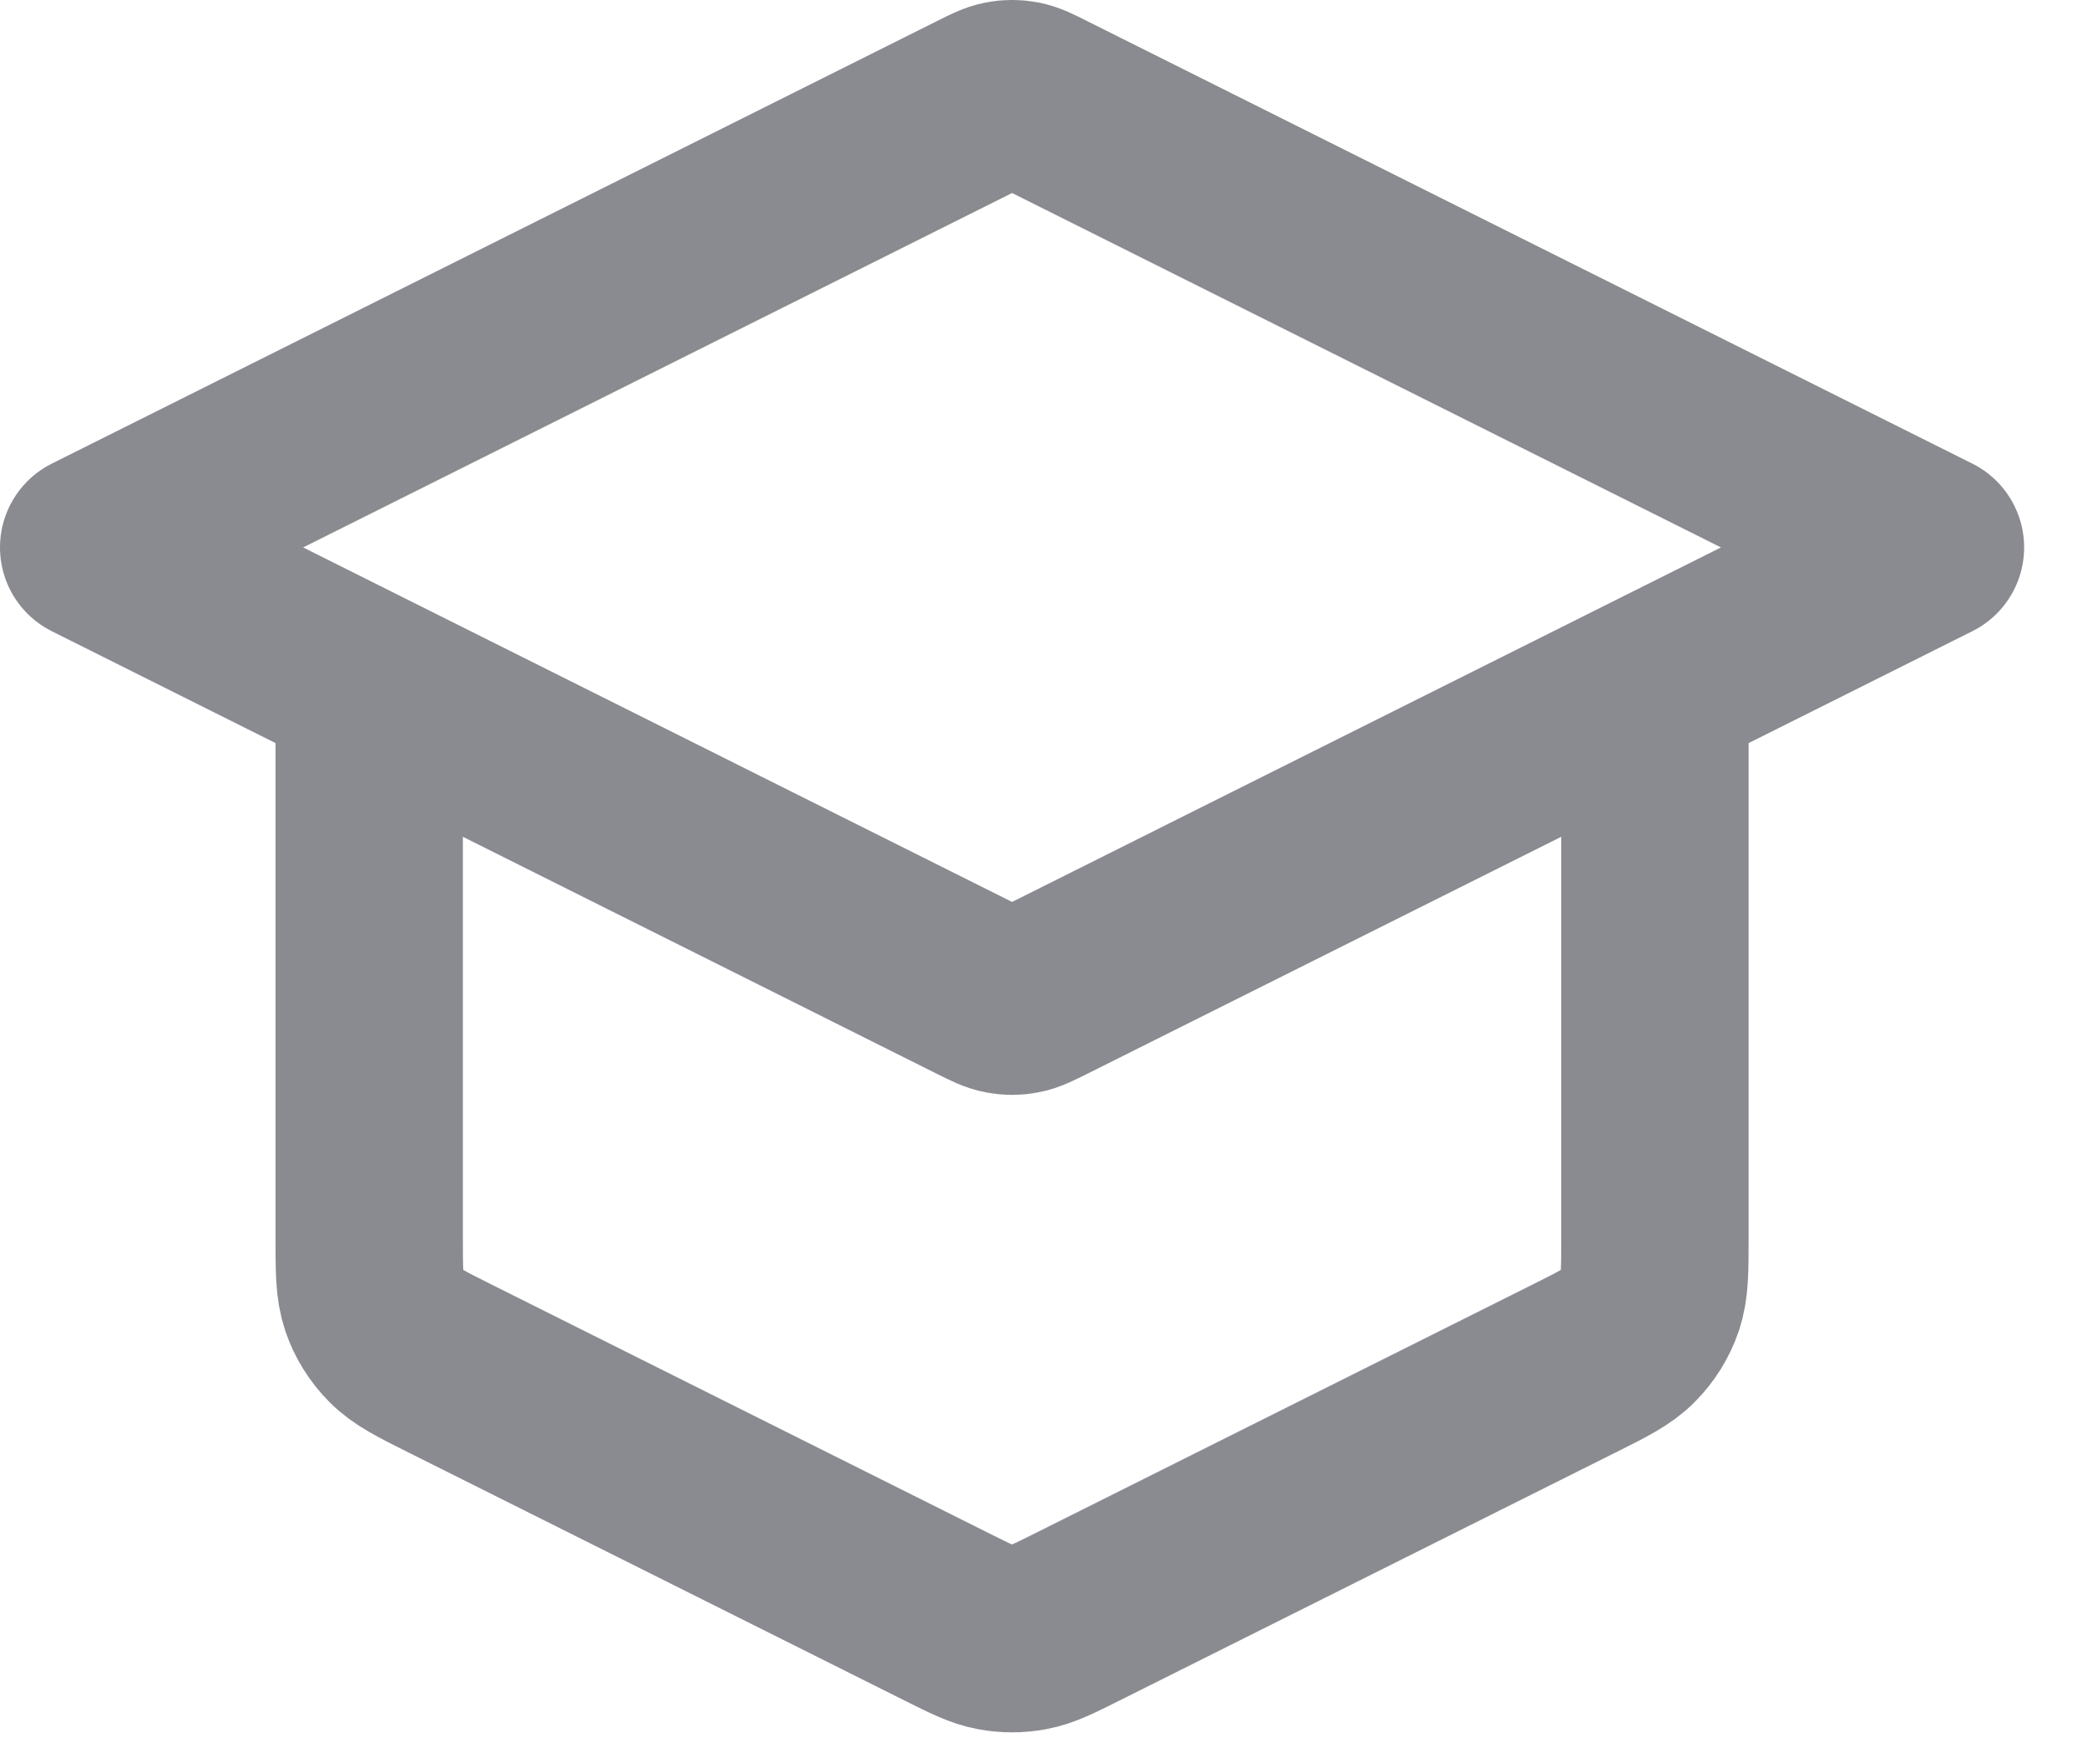
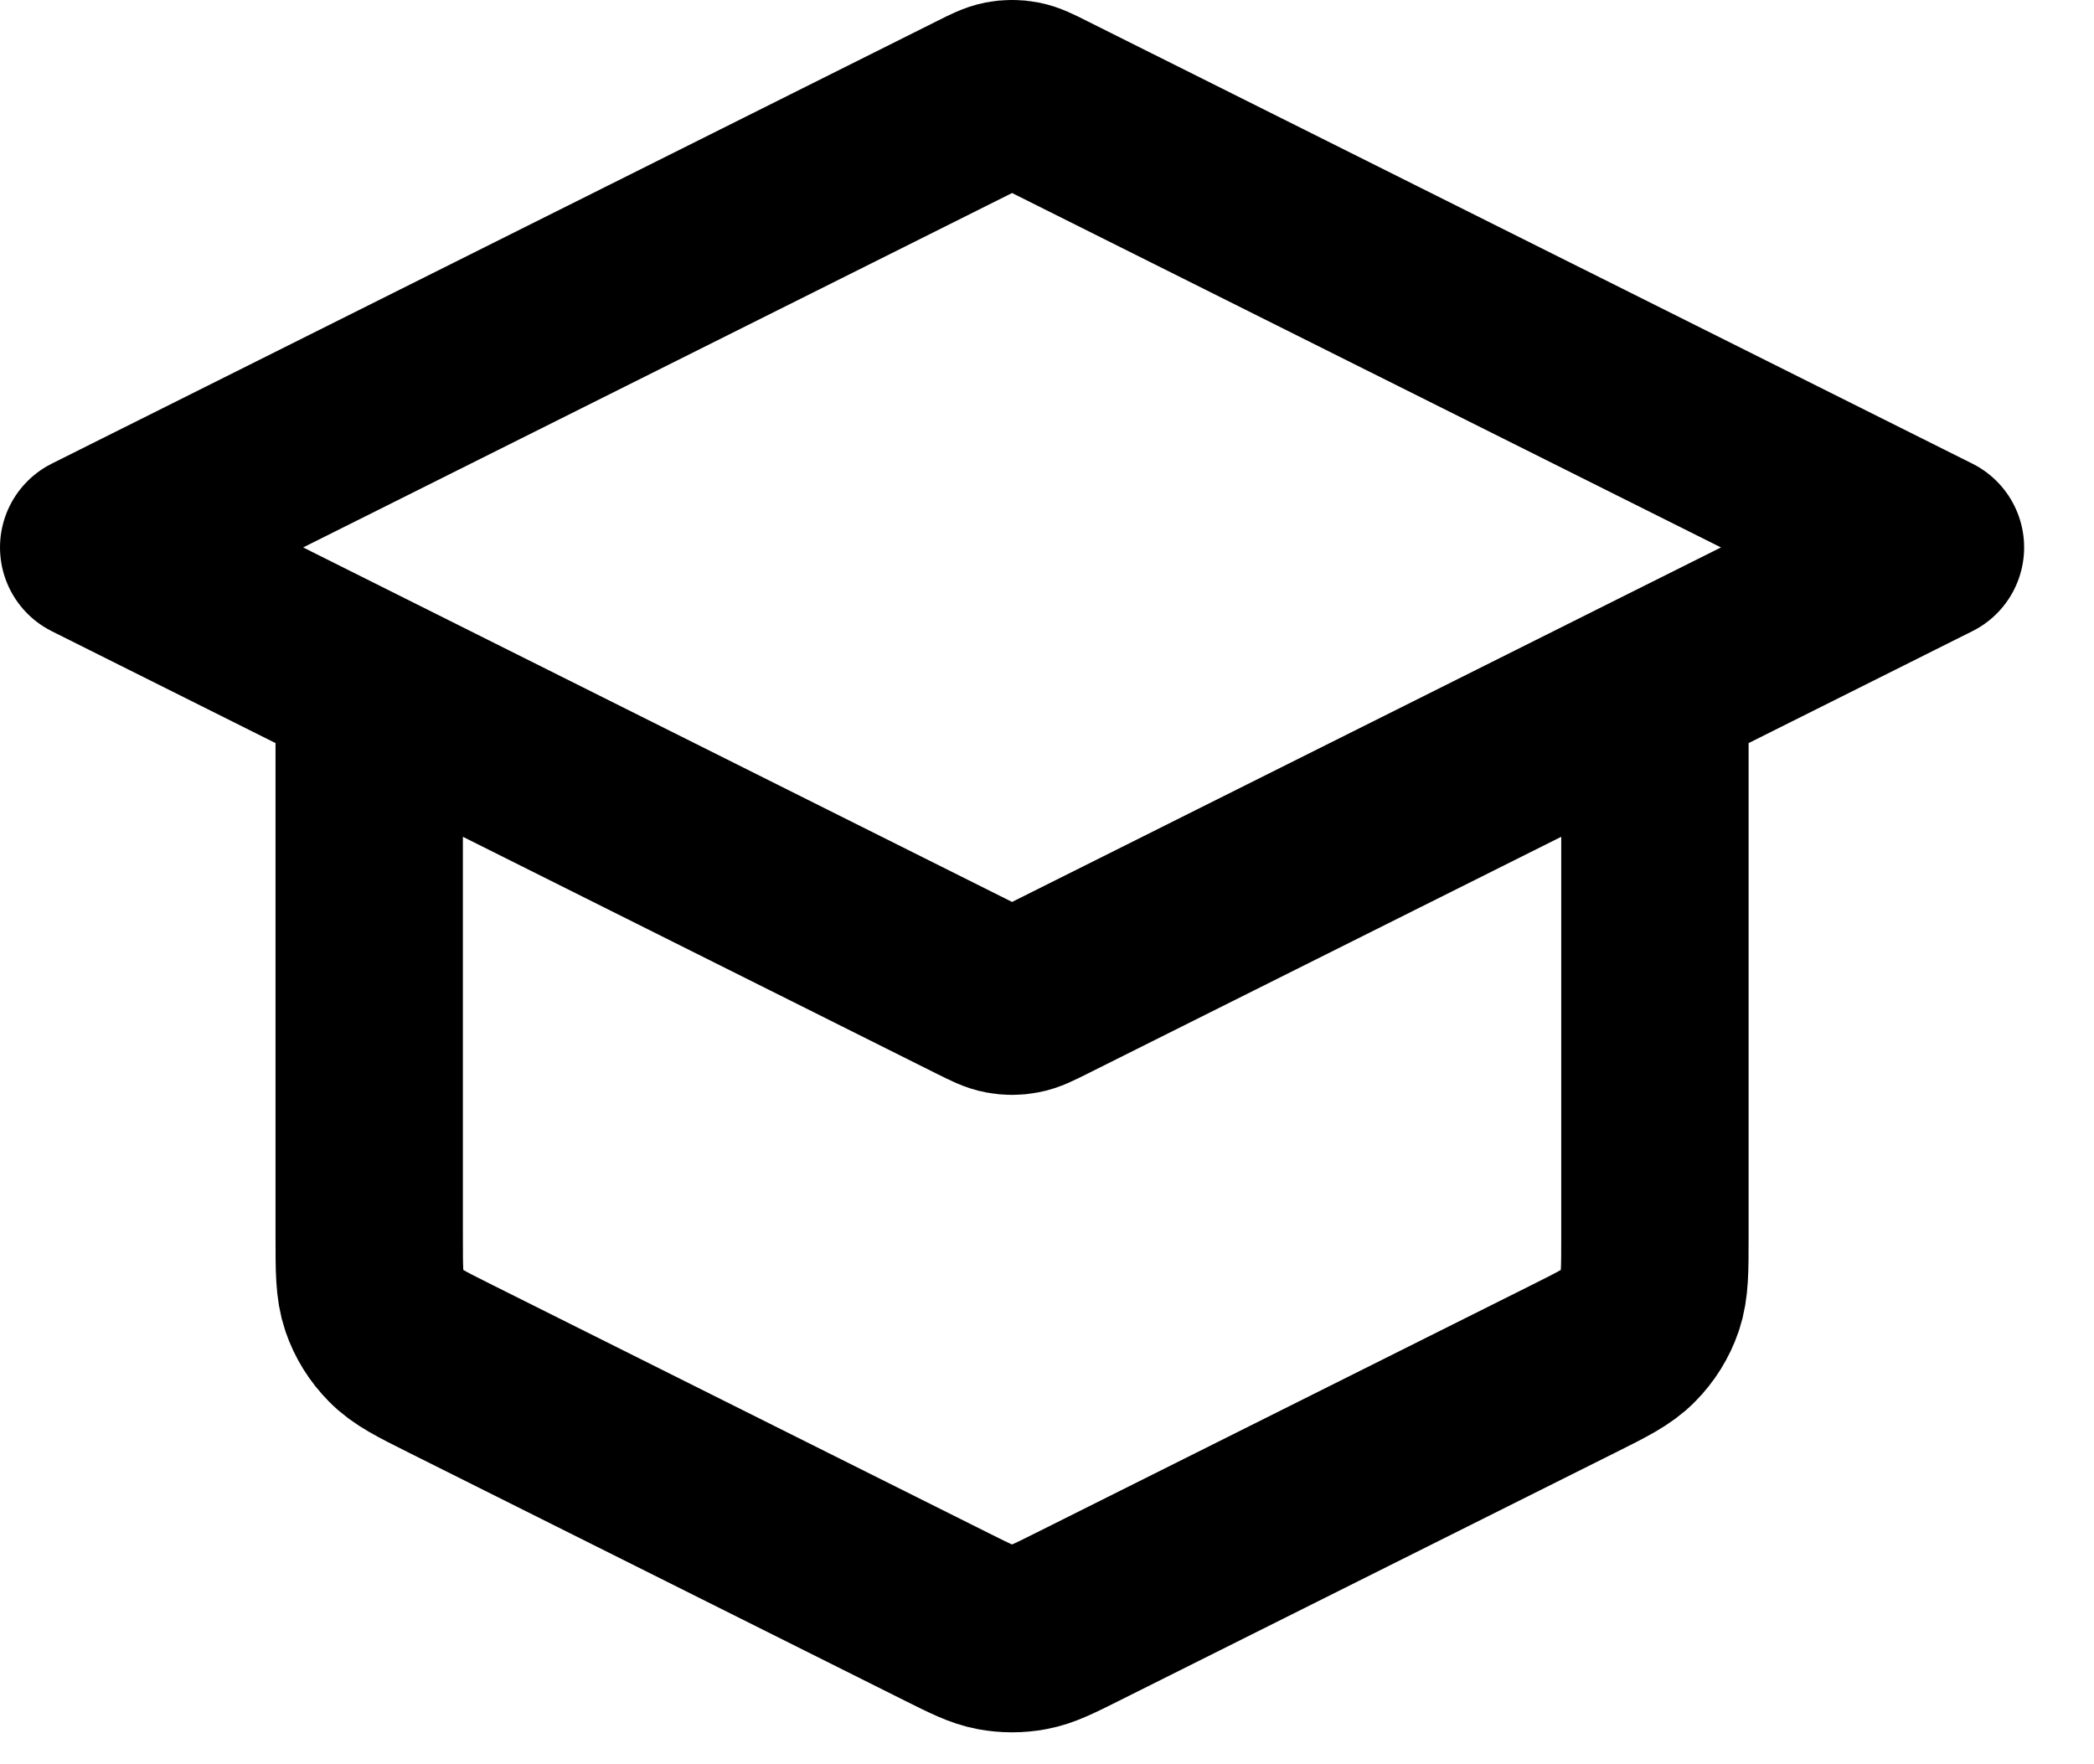
<svg xmlns="http://www.w3.org/2000/svg" width="19" height="16" viewBox="0 0 19 16" fill="none">
-   <path d="M3.35 6.217V11.226C3.35 11.525 3.35 11.675 3.395 11.807C3.435 11.924 3.501 12.03 3.588 12.118C3.685 12.218 3.819 12.285 4.087 12.419L8.587 14.669C8.805 14.778 8.915 14.833 9.029 14.854C9.131 14.873 9.235 14.873 9.337 14.854C9.451 14.833 9.561 14.778 9.779 14.669L14.279 12.419C14.547 12.285 14.681 12.218 14.778 12.118C14.865 12.03 14.931 11.924 14.971 11.807C15.016 11.675 15.016 11.525 15.016 11.226V6.217M0.85 4.967L8.885 0.95C8.994 0.895 9.049 0.868 9.106 0.857C9.157 0.847 9.209 0.847 9.26 0.857C9.317 0.868 9.372 0.895 9.481 0.95L17.516 4.967L9.481 8.985C9.372 9.039 9.317 9.067 9.26 9.077C9.209 9.087 9.157 9.087 9.106 9.077C9.049 9.067 8.994 9.039 8.885 8.985L0.85 4.967Z" stroke="#8A8A91" stroke-width="1.7" stroke-linecap="round" stroke-linejoin="round" />
+   <path d="M3.35 6.217V11.226C3.35 11.525 3.35 11.675 3.395 11.807C3.435 11.924 3.501 12.03 3.588 12.118C3.685 12.218 3.819 12.285 4.087 12.419L8.587 14.669C8.805 14.778 8.915 14.833 9.029 14.854C9.131 14.873 9.235 14.873 9.337 14.854C9.451 14.833 9.561 14.778 9.779 14.669L14.279 12.419C14.547 12.285 14.681 12.218 14.778 12.118C14.865 12.03 14.931 11.924 14.971 11.807C15.016 11.675 15.016 11.525 15.016 11.226V6.217M0.85 4.967L8.885 0.95C8.994 0.895 9.049 0.868 9.106 0.857C9.157 0.847 9.209 0.847 9.26 0.857C9.317 0.868 9.372 0.895 9.481 0.95L17.516 4.967L9.481 8.985C9.372 9.039 9.317 9.067 9.26 9.077C9.209 9.087 9.157 9.087 9.106 9.077C9.049 9.067 8.994 9.039 8.885 8.985L0.85 4.967Z" stroke="currentColor" stroke-width="1.7" stroke-linecap="round" stroke-linejoin="round" />
</svg>
